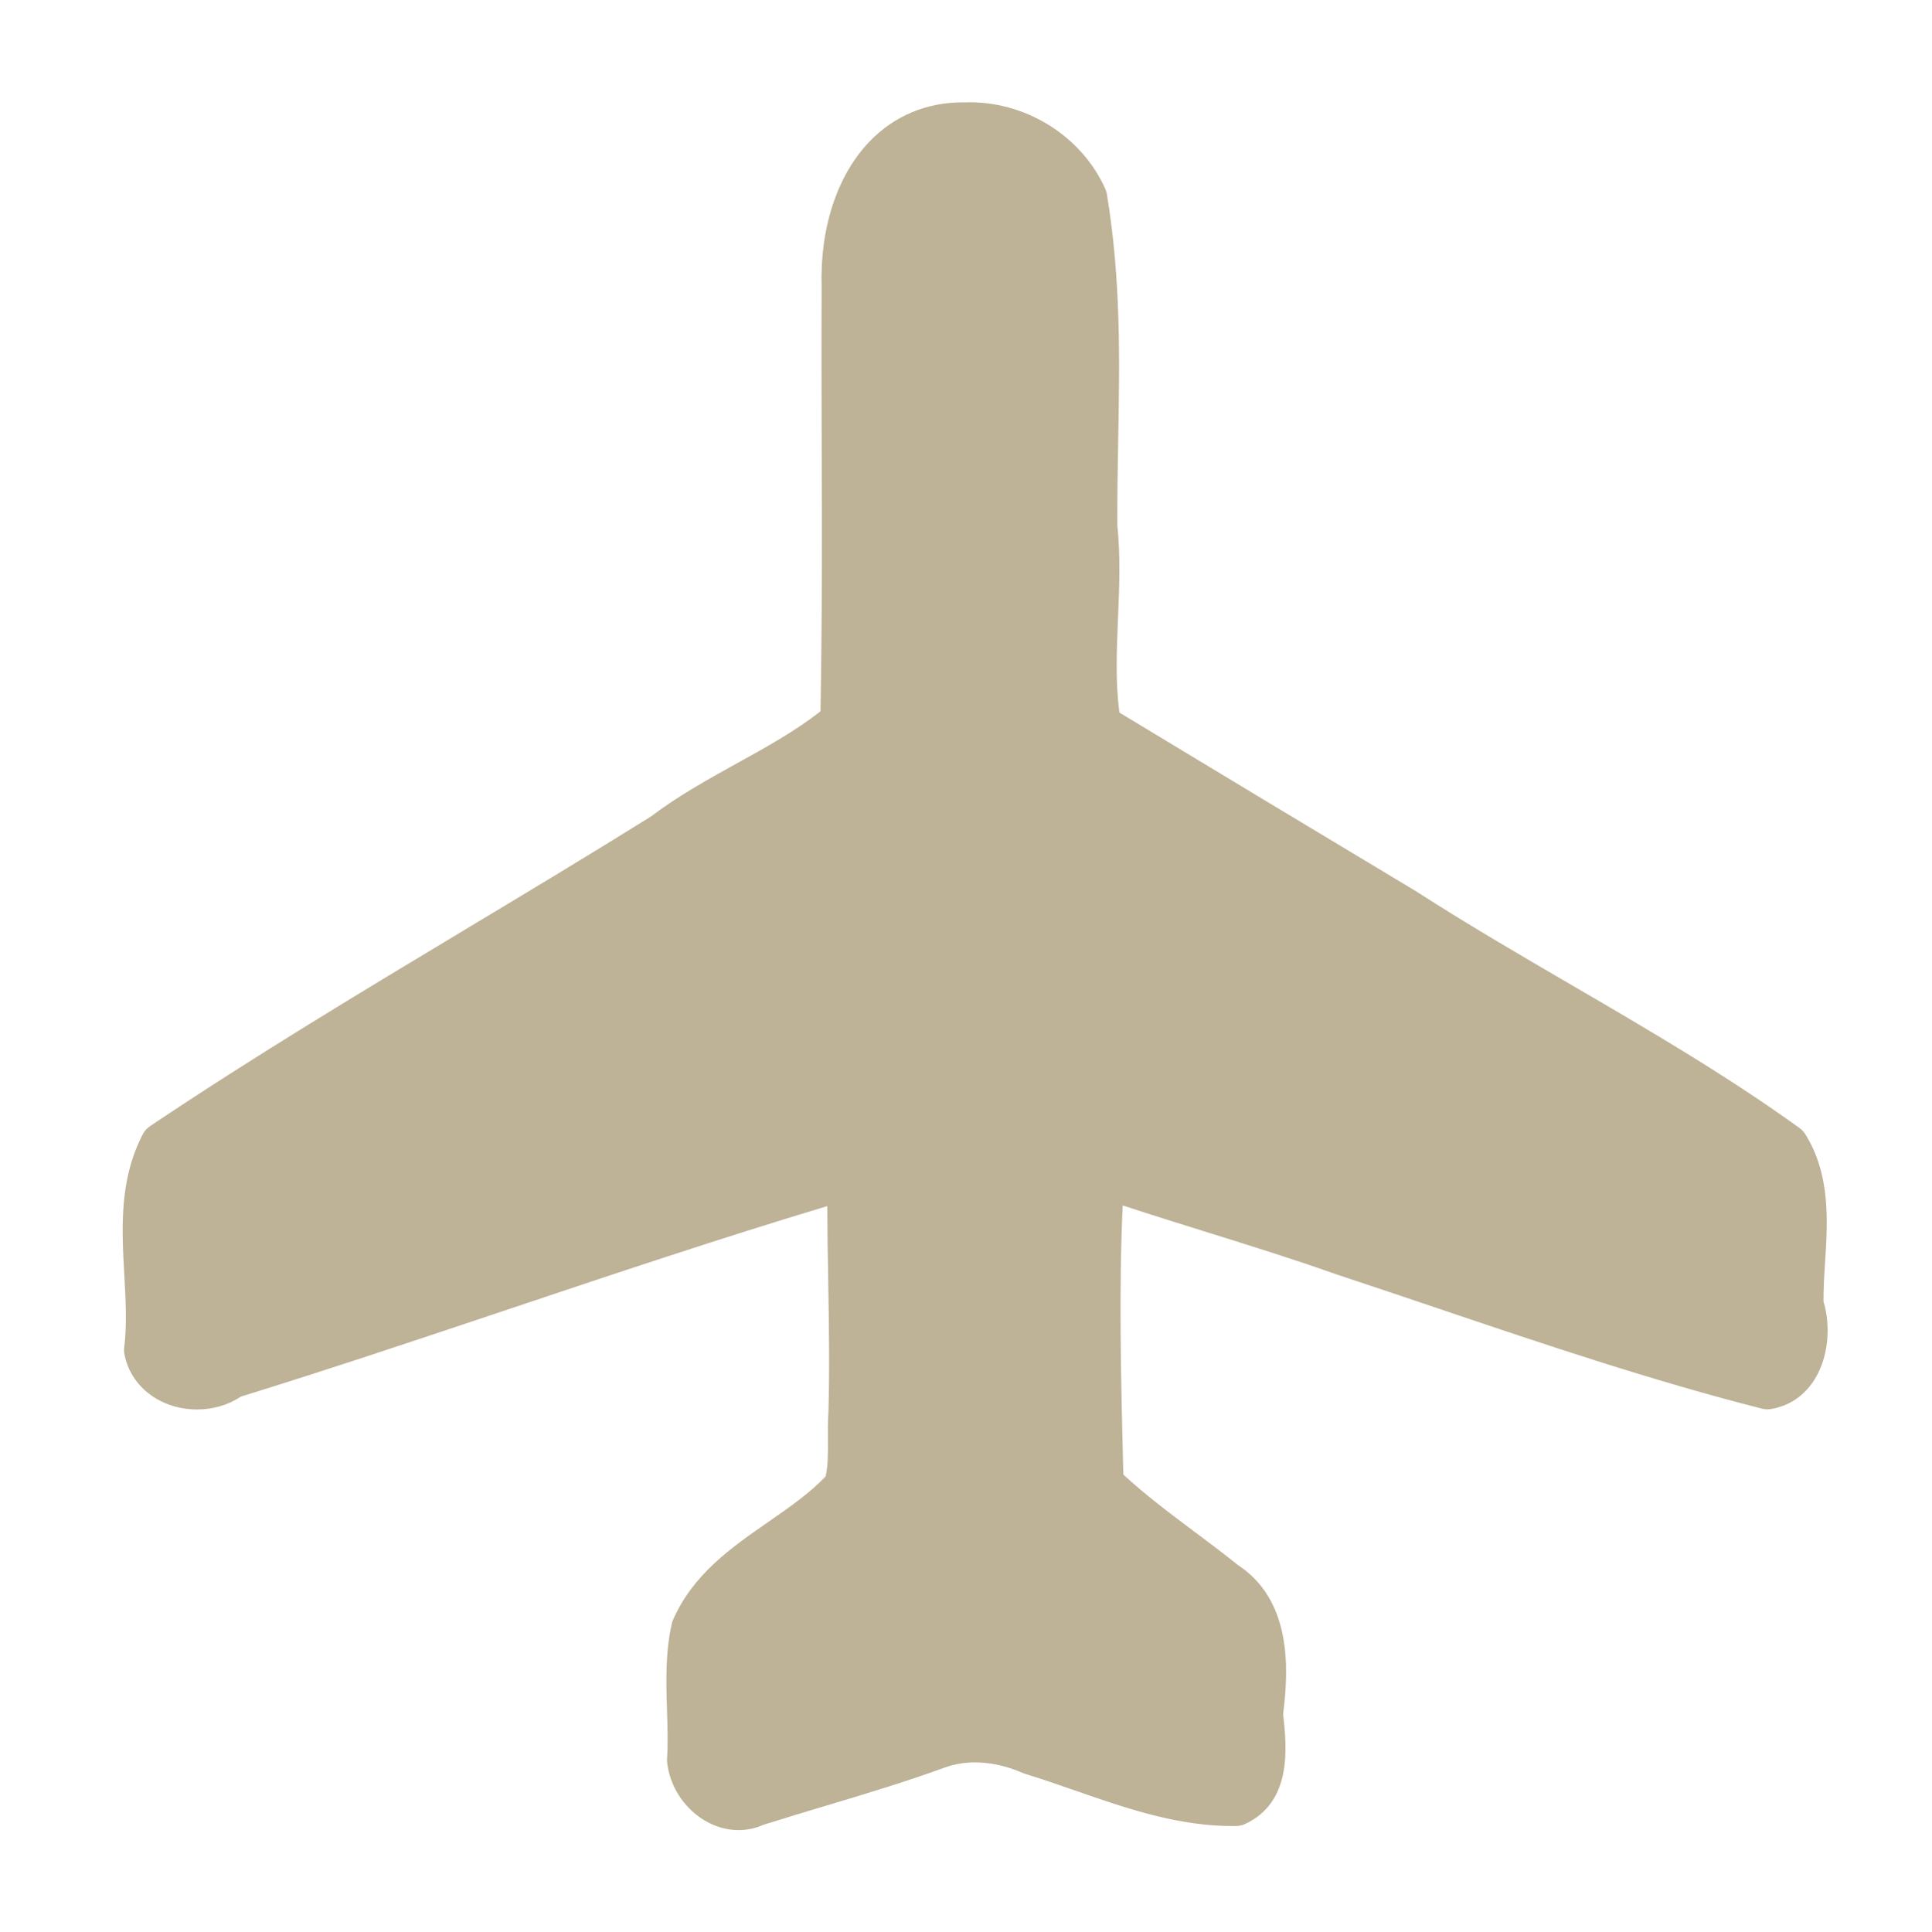
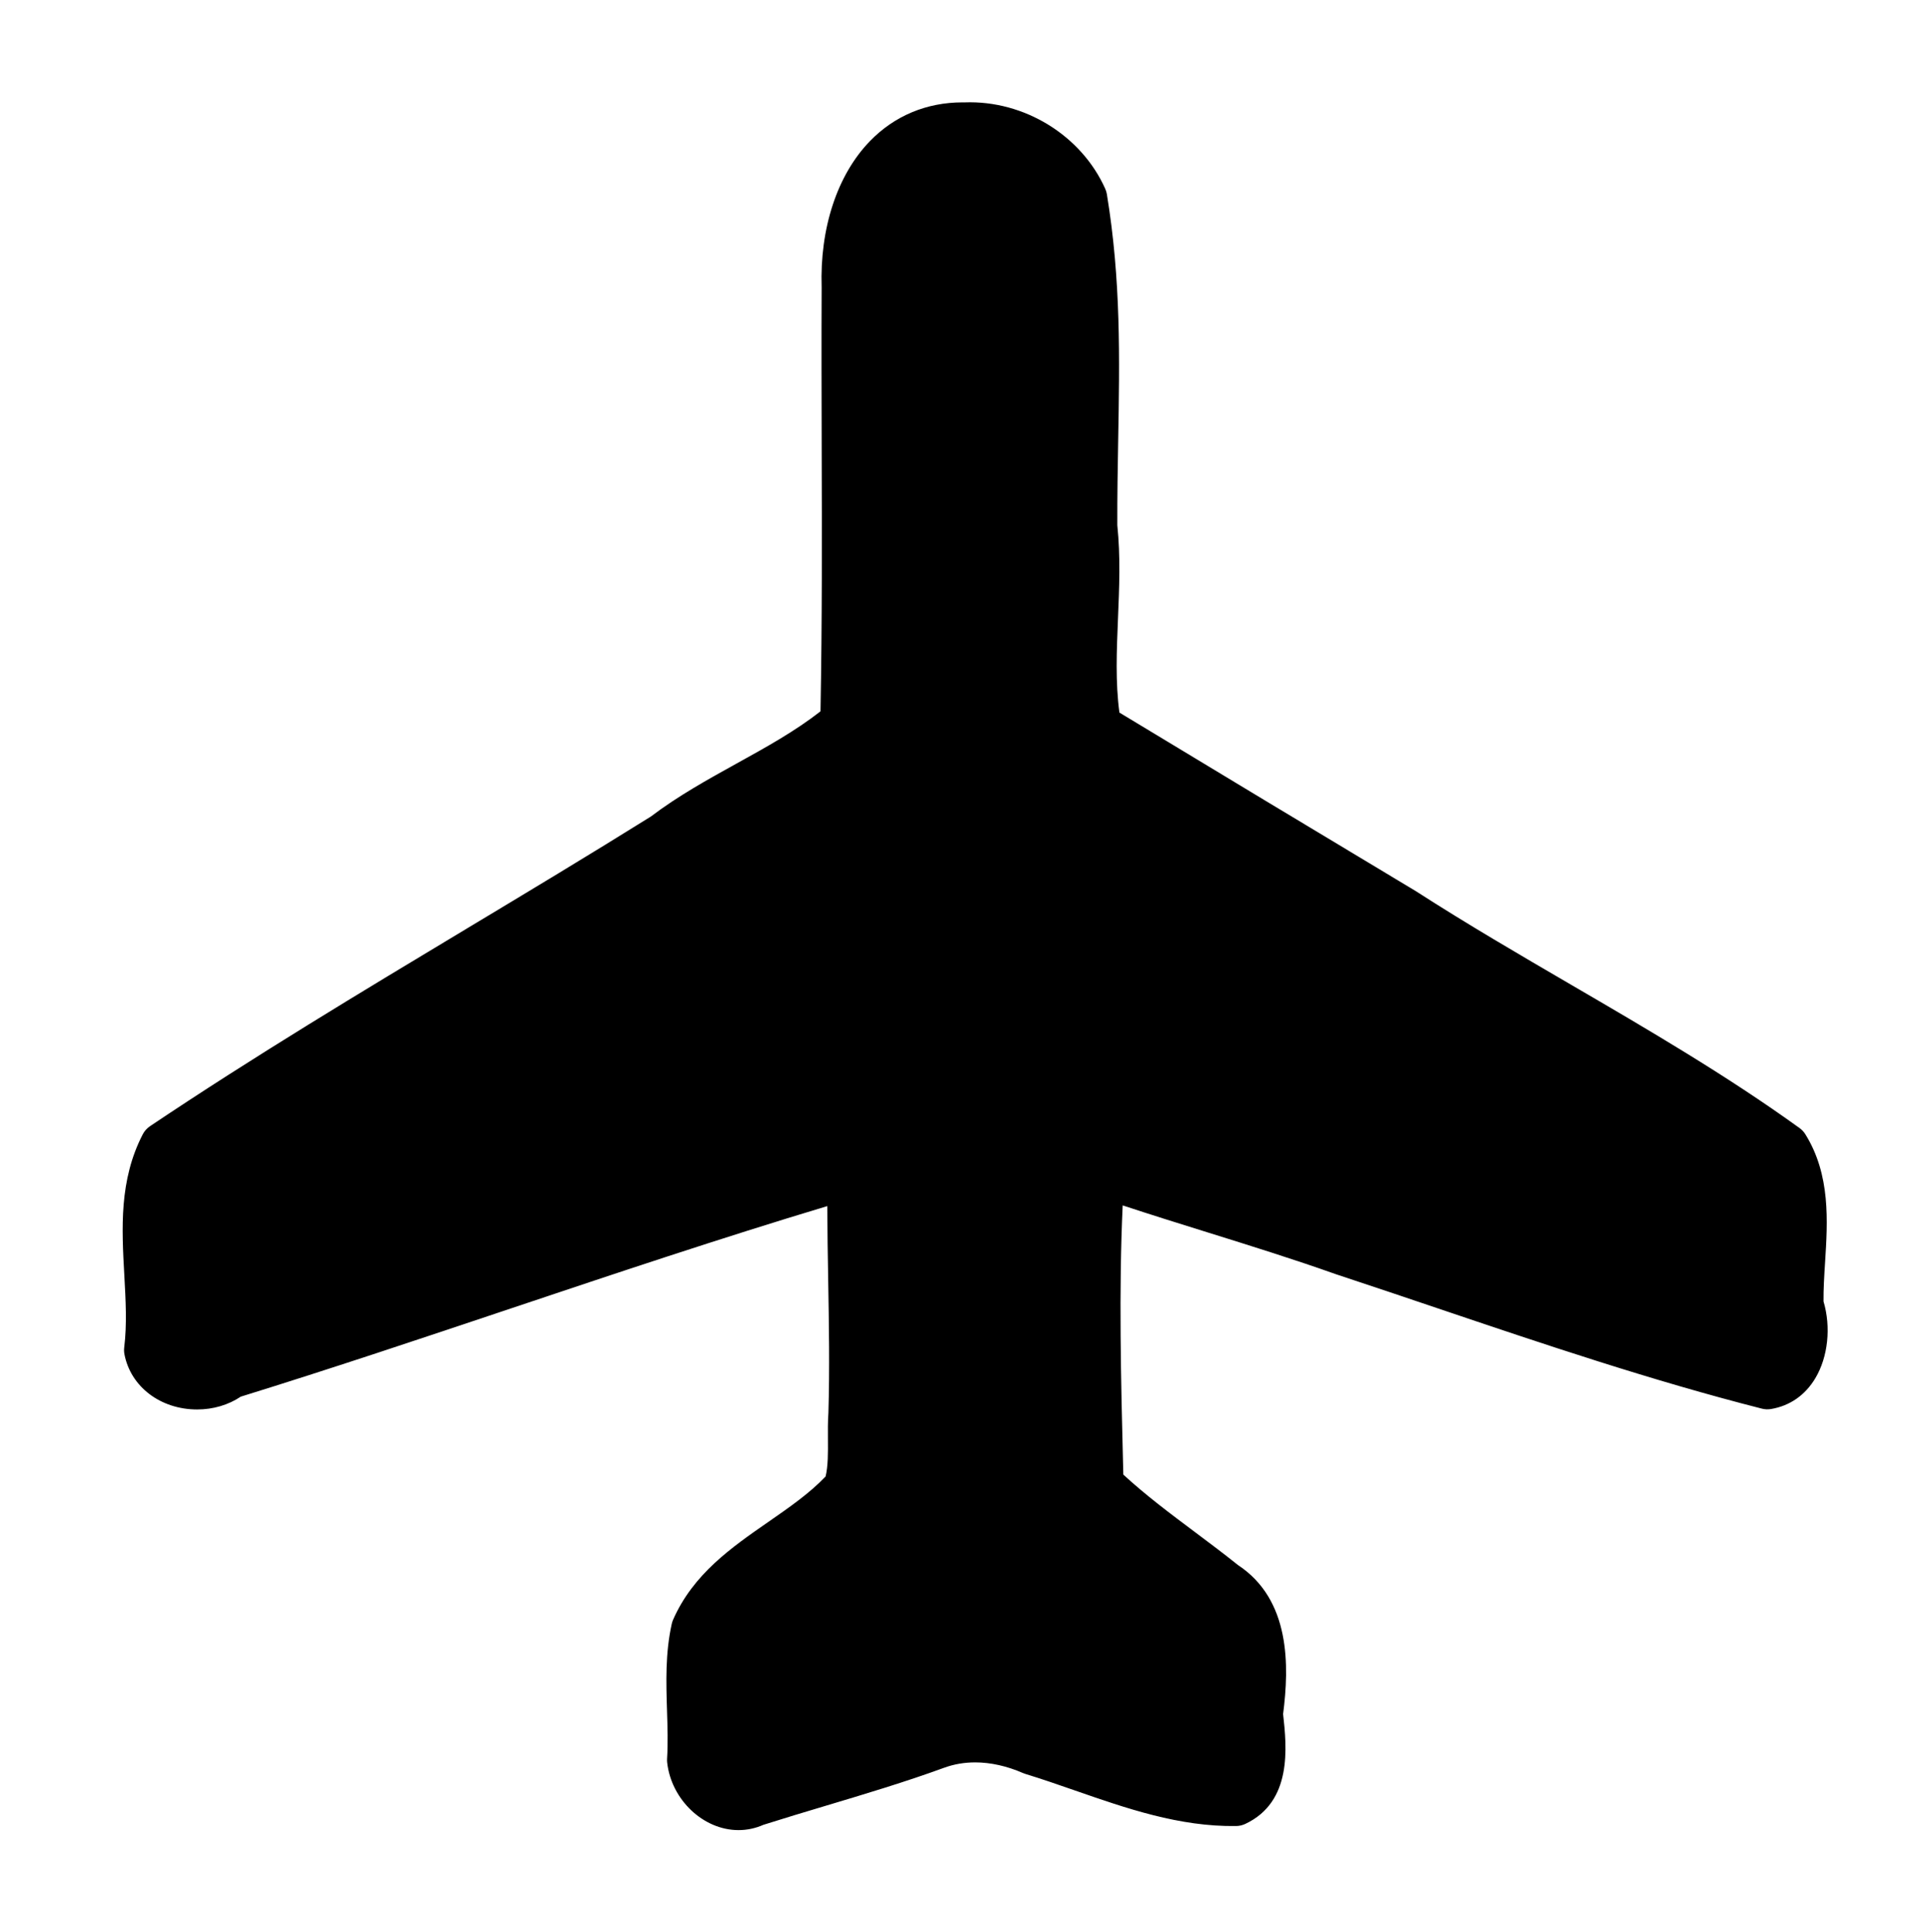
<svg xmlns="http://www.w3.org/2000/svg" enable-background="new 0 0 580 580" height="580" viewBox="0 0 580 580" width="580">
-   <path d="m547.654 390.849c-.039-3.744.208-7.645.47-11.756.782-12.313 1.669-26.27-5.938-38.454-.451-.724-1.04-1.353-1.732-1.853-22.032-15.892-45.746-29.713-68.68-43.079-15.388-8.969-31.299-18.243-46.456-28.007-.06-.038-.118-.075-.179-.111-30.732-18.439-60.642-36.456-88.945-53.579-1.224-9.149-.834-18.485-.424-28.315.38-9.108.772-18.523-.207-27.968-.032-8.665.117-17.185.262-25.426.436-24.763.847-48.152-3.395-73.968-.092-.556-.254-1.098-.483-1.613-7.145-16.023-24.328-26.64-42.255-25.974-.195-.002-.391-.004-.583-.004-10.856 0-20.503 4.044-27.9 11.696-9.762 10.099-15.024 26.073-14.448 43.847-.072 16.273-.029 32.164.013 47.532.073 26.917.143 52.392-.353 79.812-7.653 5.978-16.188 10.697-25.176 15.667-8.645 4.781-17.582 9.723-25.789 15.944-18.283 11.41-37.104 22.719-55.308 33.658-31.5 18.928-64.071 38.5-95.099 59.331-.92.618-1.67 1.458-2.179 2.443-7.123 13.788-6.316 28.266-5.537 42.267.425 7.626.826 14.829-.029 21.735-.084.682-.062 1.371.067 2.046 1.869 9.765 10.854 16.584 21.85 16.584 4.777 0 9.373-1.358 13.084-3.848 27.214-8.432 54.628-17.617 81.148-26.502 31.054-10.404 63.076-21.134 95.003-30.726.021 7.482.149 14.961.274 22.262.224 13.081.456 26.604.063 39.839-.186 2.669-.166 5.344-.146 7.931.03 4.058.059 7.916-.692 11.151-4.81 5.065-10.821 9.235-17.162 13.633-11.121 7.714-22.62 15.689-28.65 29.421-.172.392-.305.799-.398 1.216-1.968 8.841-1.692 17.619-1.424 26.109.158 5.007.307 9.735.016 14.4-.024.38-.014.762.028 1.14 1.251 11.195 10.864 20.304 21.429 20.304 2.574 0 5.09-.536 7.486-1.593 6.209-1.973 12.572-3.879 18.728-5.724 11.72-3.511 23.839-7.142 35.571-11.423 2.914-1.062 6.042-1.6 9.295-1.6 4.612 0 9.573 1.105 14.347 3.197.234.103.476.191.721.267 4.901 1.495 9.96 3.255 14.851 4.956 15.441 5.372 31.402 10.951 48.471 10.694.935-.013 1.855-.225 2.702-.621 14.199-6.654 12.499-23.052 11.389-33.011 1.862-14.438 2.256-34.326-13.54-44.729-4.28-3.438-8.714-6.756-13.004-9.967-7.27-5.442-14.764-11.053-21.446-17.22l-.049-1.987c-.654-26.244-1.328-53.293-.138-78.853 8.494 2.801 17.045 5.466 25.381 8.064 12.717 3.964 25.866 8.062 38.58 12.572.047.017.094.033.142.049 10.128 3.335 20.422 6.813 30.377 10.176 31.696 10.707 64.471 21.779 97.507 30.179.888.227 1.811.264 2.715.112 5.666-.954 10.273-4.162 13.325-9.275 3.817-6.393 4.743-15.326 2.449-23.048z" fill="rgba(190,178,151,1.0)" fill-opacity="1" stroke="rgba(35,35,35,1.0)" stroke-opacity="1" stroke-width="0.0" />
+   <path d="m547.654 390.849c-.039-3.744.208-7.645.47-11.756.782-12.313 1.669-26.27-5.938-38.454-.451-.724-1.04-1.353-1.732-1.853-22.032-15.892-45.746-29.713-68.68-43.079-15.388-8.969-31.299-18.243-46.456-28.007-.06-.038-.118-.075-.179-.111-30.732-18.439-60.642-36.456-88.945-53.579-1.224-9.149-.834-18.485-.424-28.315.38-9.108.772-18.523-.207-27.968-.032-8.665.117-17.185.262-25.426.436-24.763.847-48.152-3.395-73.968-.092-.556-.254-1.098-.483-1.613-7.145-16.023-24.328-26.64-42.255-25.974-.195-.002-.391-.004-.583-.004-10.856 0-20.503 4.044-27.9 11.696-9.762 10.099-15.024 26.073-14.448 43.847-.072 16.273-.029 32.164.013 47.532.073 26.917.143 52.392-.353 79.812-7.653 5.978-16.188 10.697-25.176 15.667-8.645 4.781-17.582 9.723-25.789 15.944-18.283 11.41-37.104 22.719-55.308 33.658-31.5 18.928-64.071 38.5-95.099 59.331-.92.618-1.67 1.458-2.179 2.443-7.123 13.788-6.316 28.266-5.537 42.267.425 7.626.826 14.829-.029 21.735-.084.682-.062 1.371.067 2.046 1.869 9.765 10.854 16.584 21.85 16.584 4.777 0 9.373-1.358 13.084-3.848 27.214-8.432 54.628-17.617 81.148-26.502 31.054-10.404 63.076-21.134 95.003-30.726.021 7.482.149 14.961.274 22.262.224 13.081.456 26.604.063 39.839-.186 2.669-.166 5.344-.146 7.931.03 4.058.059 7.916-.692 11.151-4.81 5.065-10.821 9.235-17.162 13.633-11.121 7.714-22.62 15.689-28.65 29.421-.172.392-.305.799-.398 1.216-1.968 8.841-1.692 17.619-1.424 26.109.158 5.007.307 9.735.016 14.4-.024.38-.014.762.028 1.14 1.251 11.195 10.864 20.304 21.429 20.304 2.574 0 5.09-.536 7.486-1.593 6.209-1.973 12.572-3.879 18.728-5.724 11.72-3.511 23.839-7.142 35.571-11.423 2.914-1.062 6.042-1.6 9.295-1.6 4.612 0 9.573 1.105 14.347 3.197.234.103.476.191.721.267 4.901 1.495 9.96 3.255 14.851 4.956 15.441 5.372 31.402 10.951 48.471 10.694.935-.013 1.855-.225 2.702-.621 14.199-6.654 12.499-23.052 11.389-33.011 1.862-14.438 2.256-34.326-13.54-44.729-4.28-3.438-8.714-6.756-13.004-9.967-7.27-5.442-14.764-11.053-21.446-17.22l-.049-1.987c-.654-26.244-1.328-53.293-.138-78.853 8.494 2.801 17.045 5.466 25.381 8.064 12.717 3.964 25.866 8.062 38.58 12.572.047.017.094.033.142.049 10.128 3.335 20.422 6.813 30.377 10.176 31.696 10.707 64.471 21.779 97.507 30.179.888.227 1.811.264 2.715.112 5.666-.954 10.273-4.162 13.325-9.275 3.817-6.393 4.743-15.326 2.449-23.048z" fill="rgba(0,0,0,1.0)" fill-opacity="1" stroke="rgba(35,35,35,1.0)" stroke-opacity="1" stroke-width="0.0" />
</svg>
